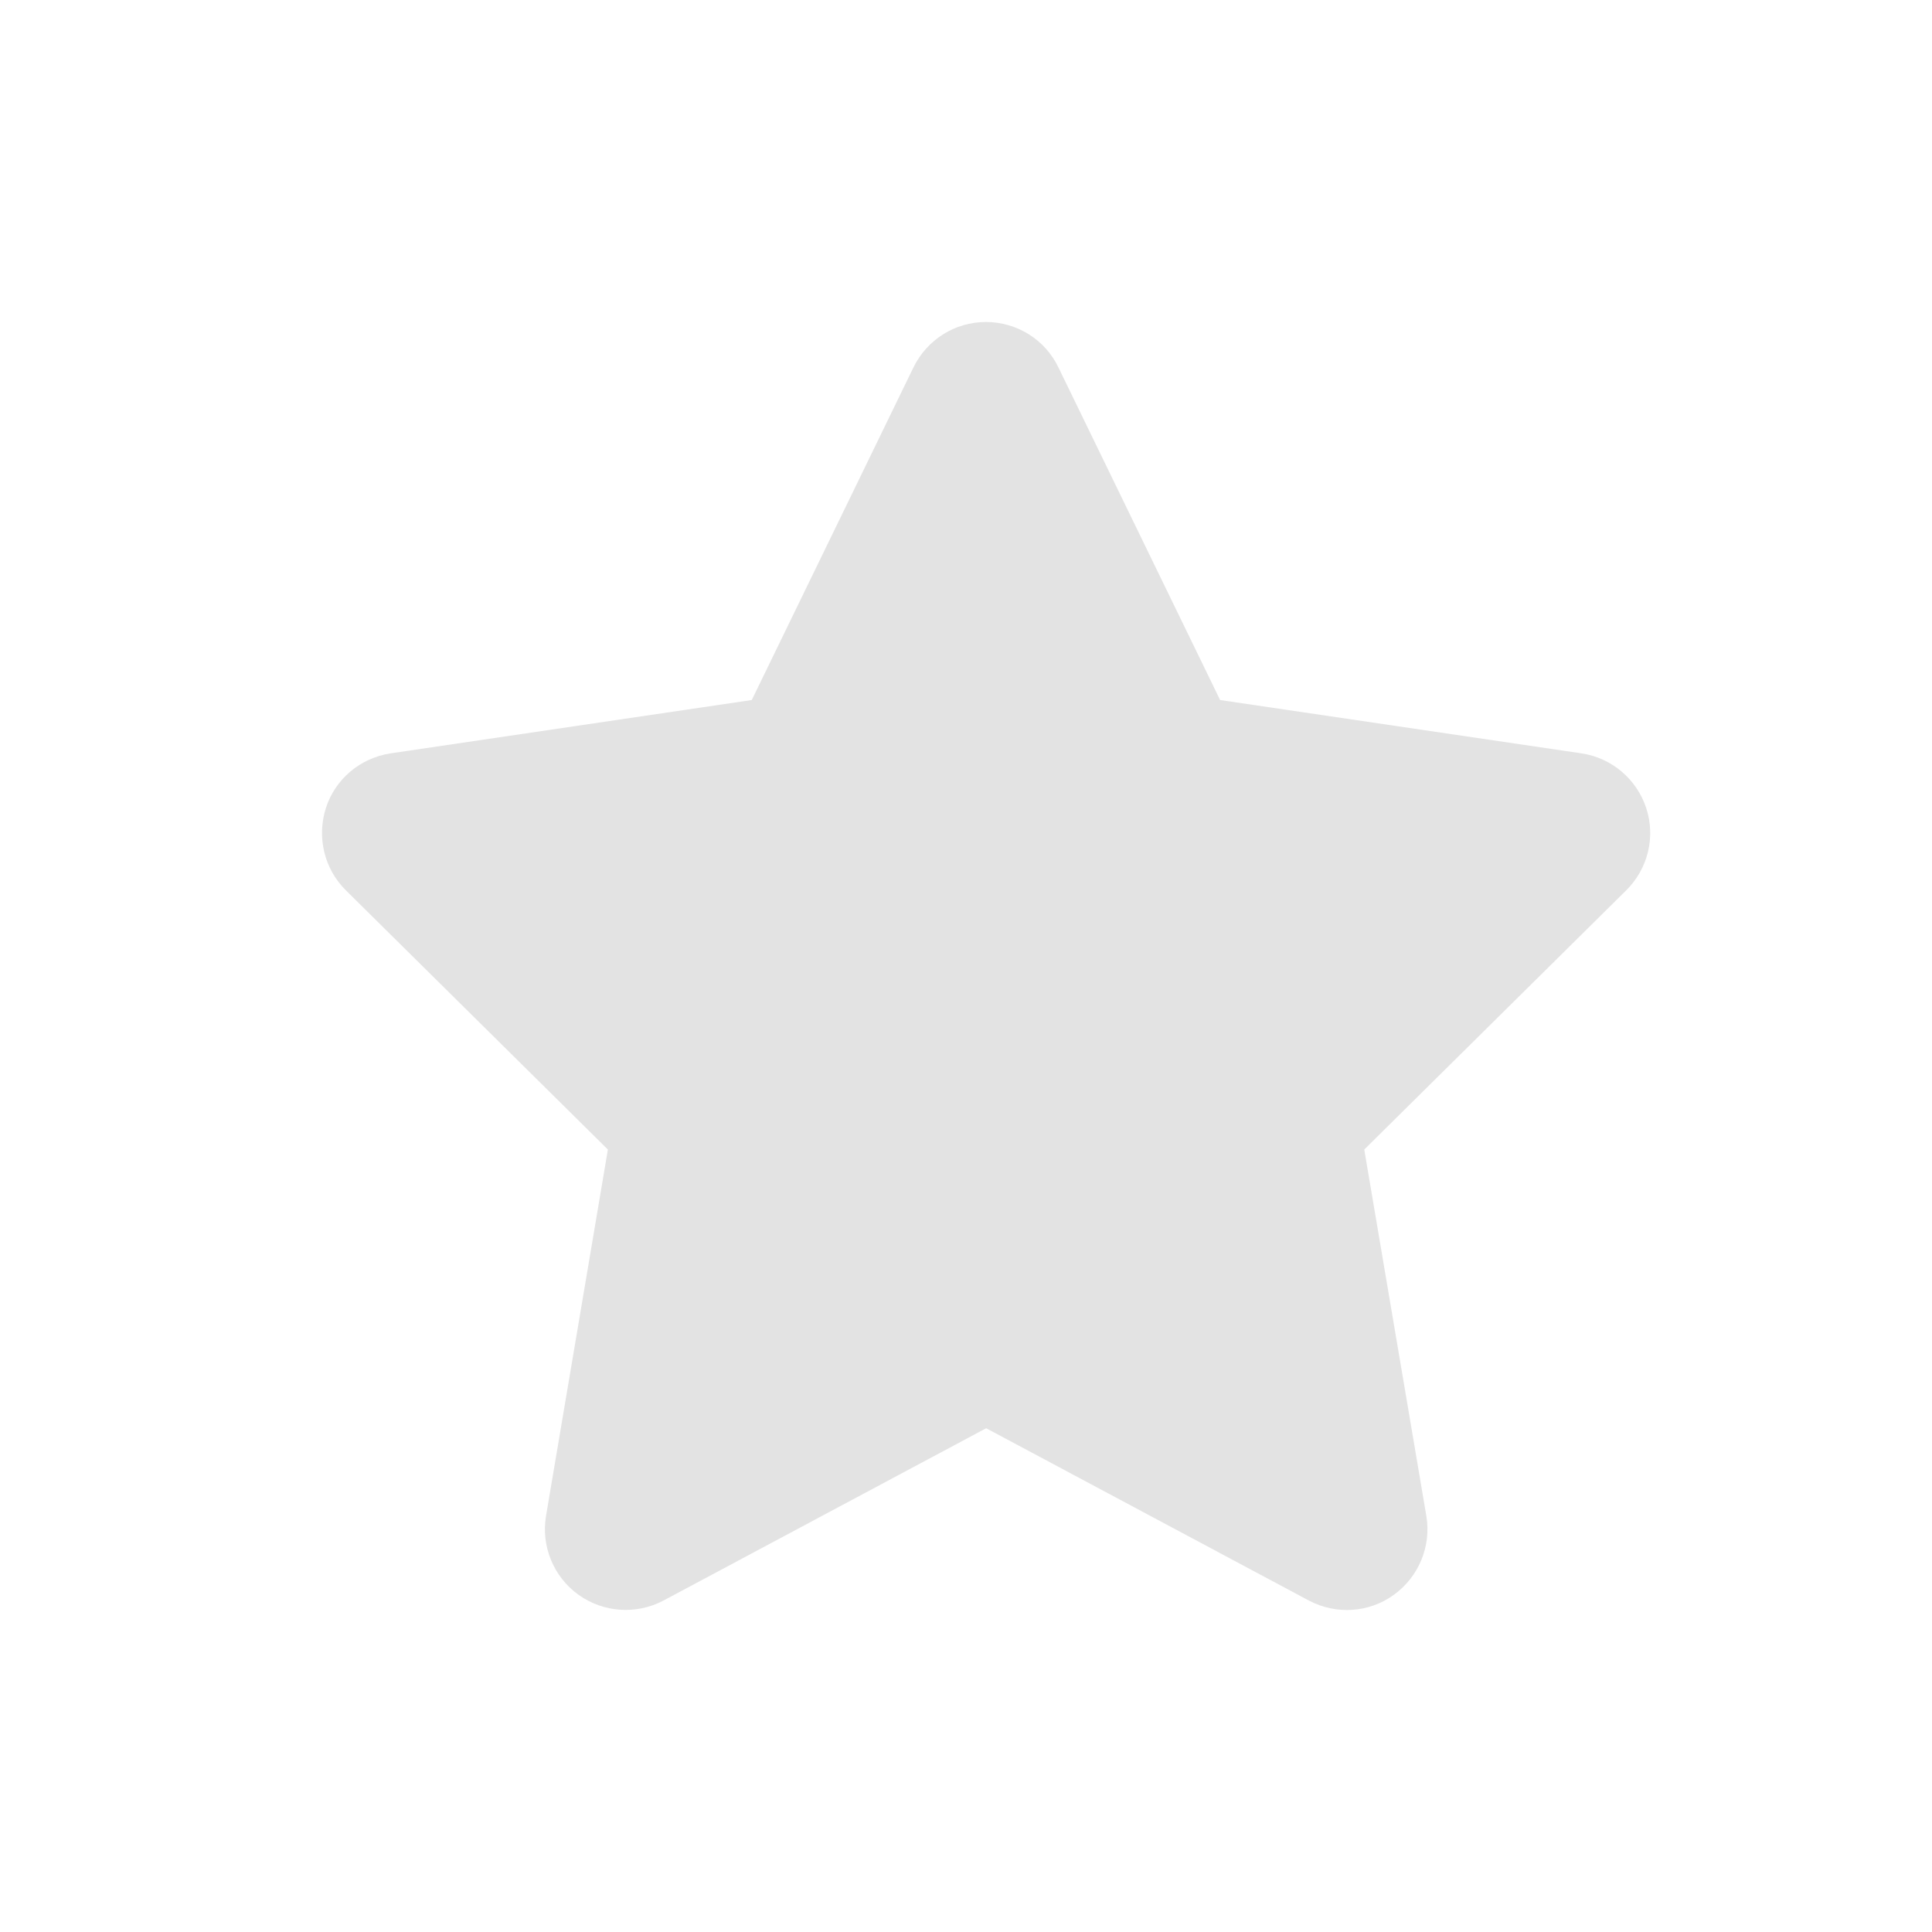
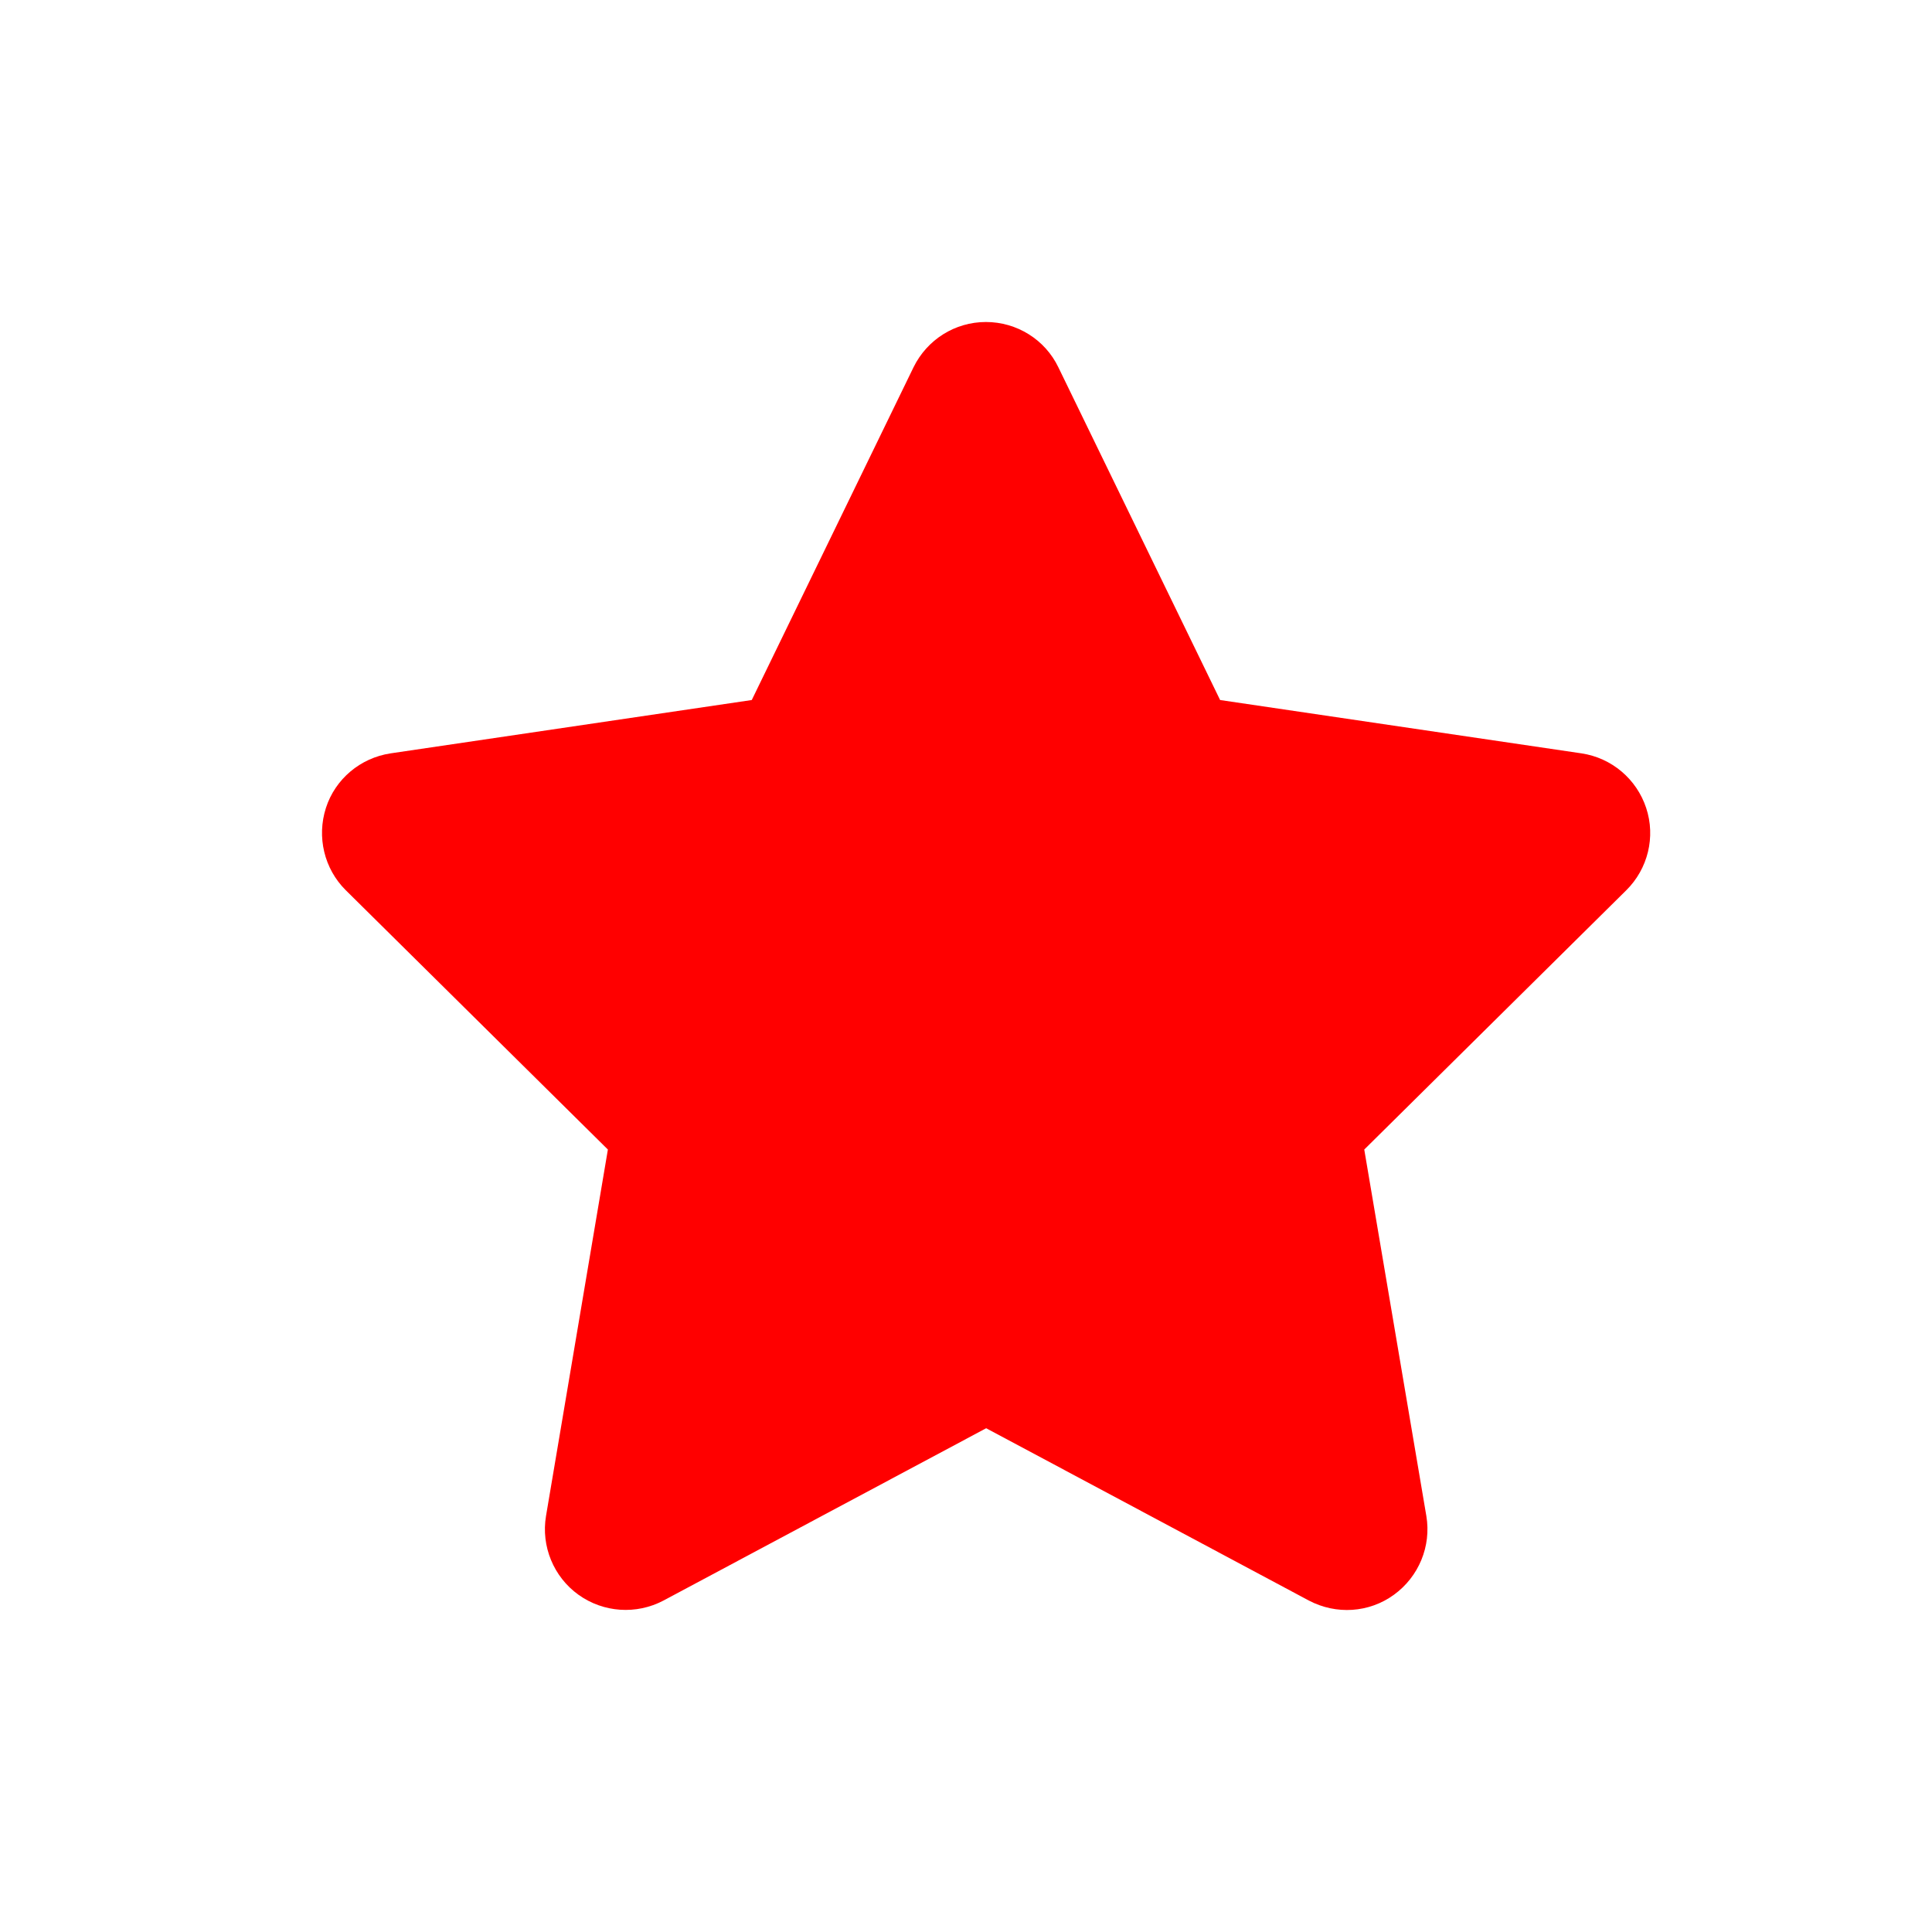
<svg xmlns="http://www.w3.org/2000/svg" width="36" height="36" viewBox="0 0 36 36" fill="none">
  <rect width="36" height="36" fill="#E5E5E5" />
  <g id="D_Fiche-Logement">
    <rect width="1440" height="1065" transform="translate(-1264 -687)" fill="white" />
    <g id="_Body">
      <g id="_Rate">
        <g id="star-inactive 1">
-           <path id="Vector" d="M19.721 6.844C19.473 6.328 18.948 6 18.371 6C17.795 6 17.275 6.328 17.022 6.844L14.008 13.044L7.277 14.038C6.715 14.123 6.246 14.516 6.073 15.055C5.9 15.594 6.04 16.189 6.443 16.588L11.327 21.42L10.174 28.249C10.08 28.811 10.315 29.383 10.779 29.716C11.243 30.049 11.857 30.091 12.363 29.824L18.376 26.613L24.389 29.824C24.896 30.091 25.51 30.054 25.974 29.716C26.438 29.379 26.672 28.811 26.578 28.249L25.421 21.42L30.304 16.588C30.707 16.189 30.853 15.594 30.674 15.055C30.496 14.516 30.032 14.123 29.47 14.038L22.735 13.044L19.721 6.844Z" fill="#E3E3E3" />
+           <path id="Vector" d="M19.721 6.844C19.473 6.328 18.948 6 18.371 6C17.795 6 17.275 6.328 17.022 6.844L14.008 13.044L7.277 14.038C6.715 14.123 6.246 14.516 6.073 15.055C5.9 15.594 6.04 16.189 6.443 16.588L11.327 21.42L10.174 28.249C10.08 28.811 10.315 29.383 10.779 29.716C11.243 30.049 11.857 30.091 12.363 29.824L18.376 26.613L24.389 29.824C24.896 30.091 25.51 30.054 25.974 29.716C26.438 29.379 26.672 28.811 26.578 28.249L25.421 21.42L30.304 16.588C30.707 16.189 30.853 15.594 30.674 15.055C30.496 14.516 30.032 14.123 29.47 14.038L22.735 13.044L19.721 6.844Z" fill="red" />
        </g>
      </g>
    </g>
  </g>
</svg>
